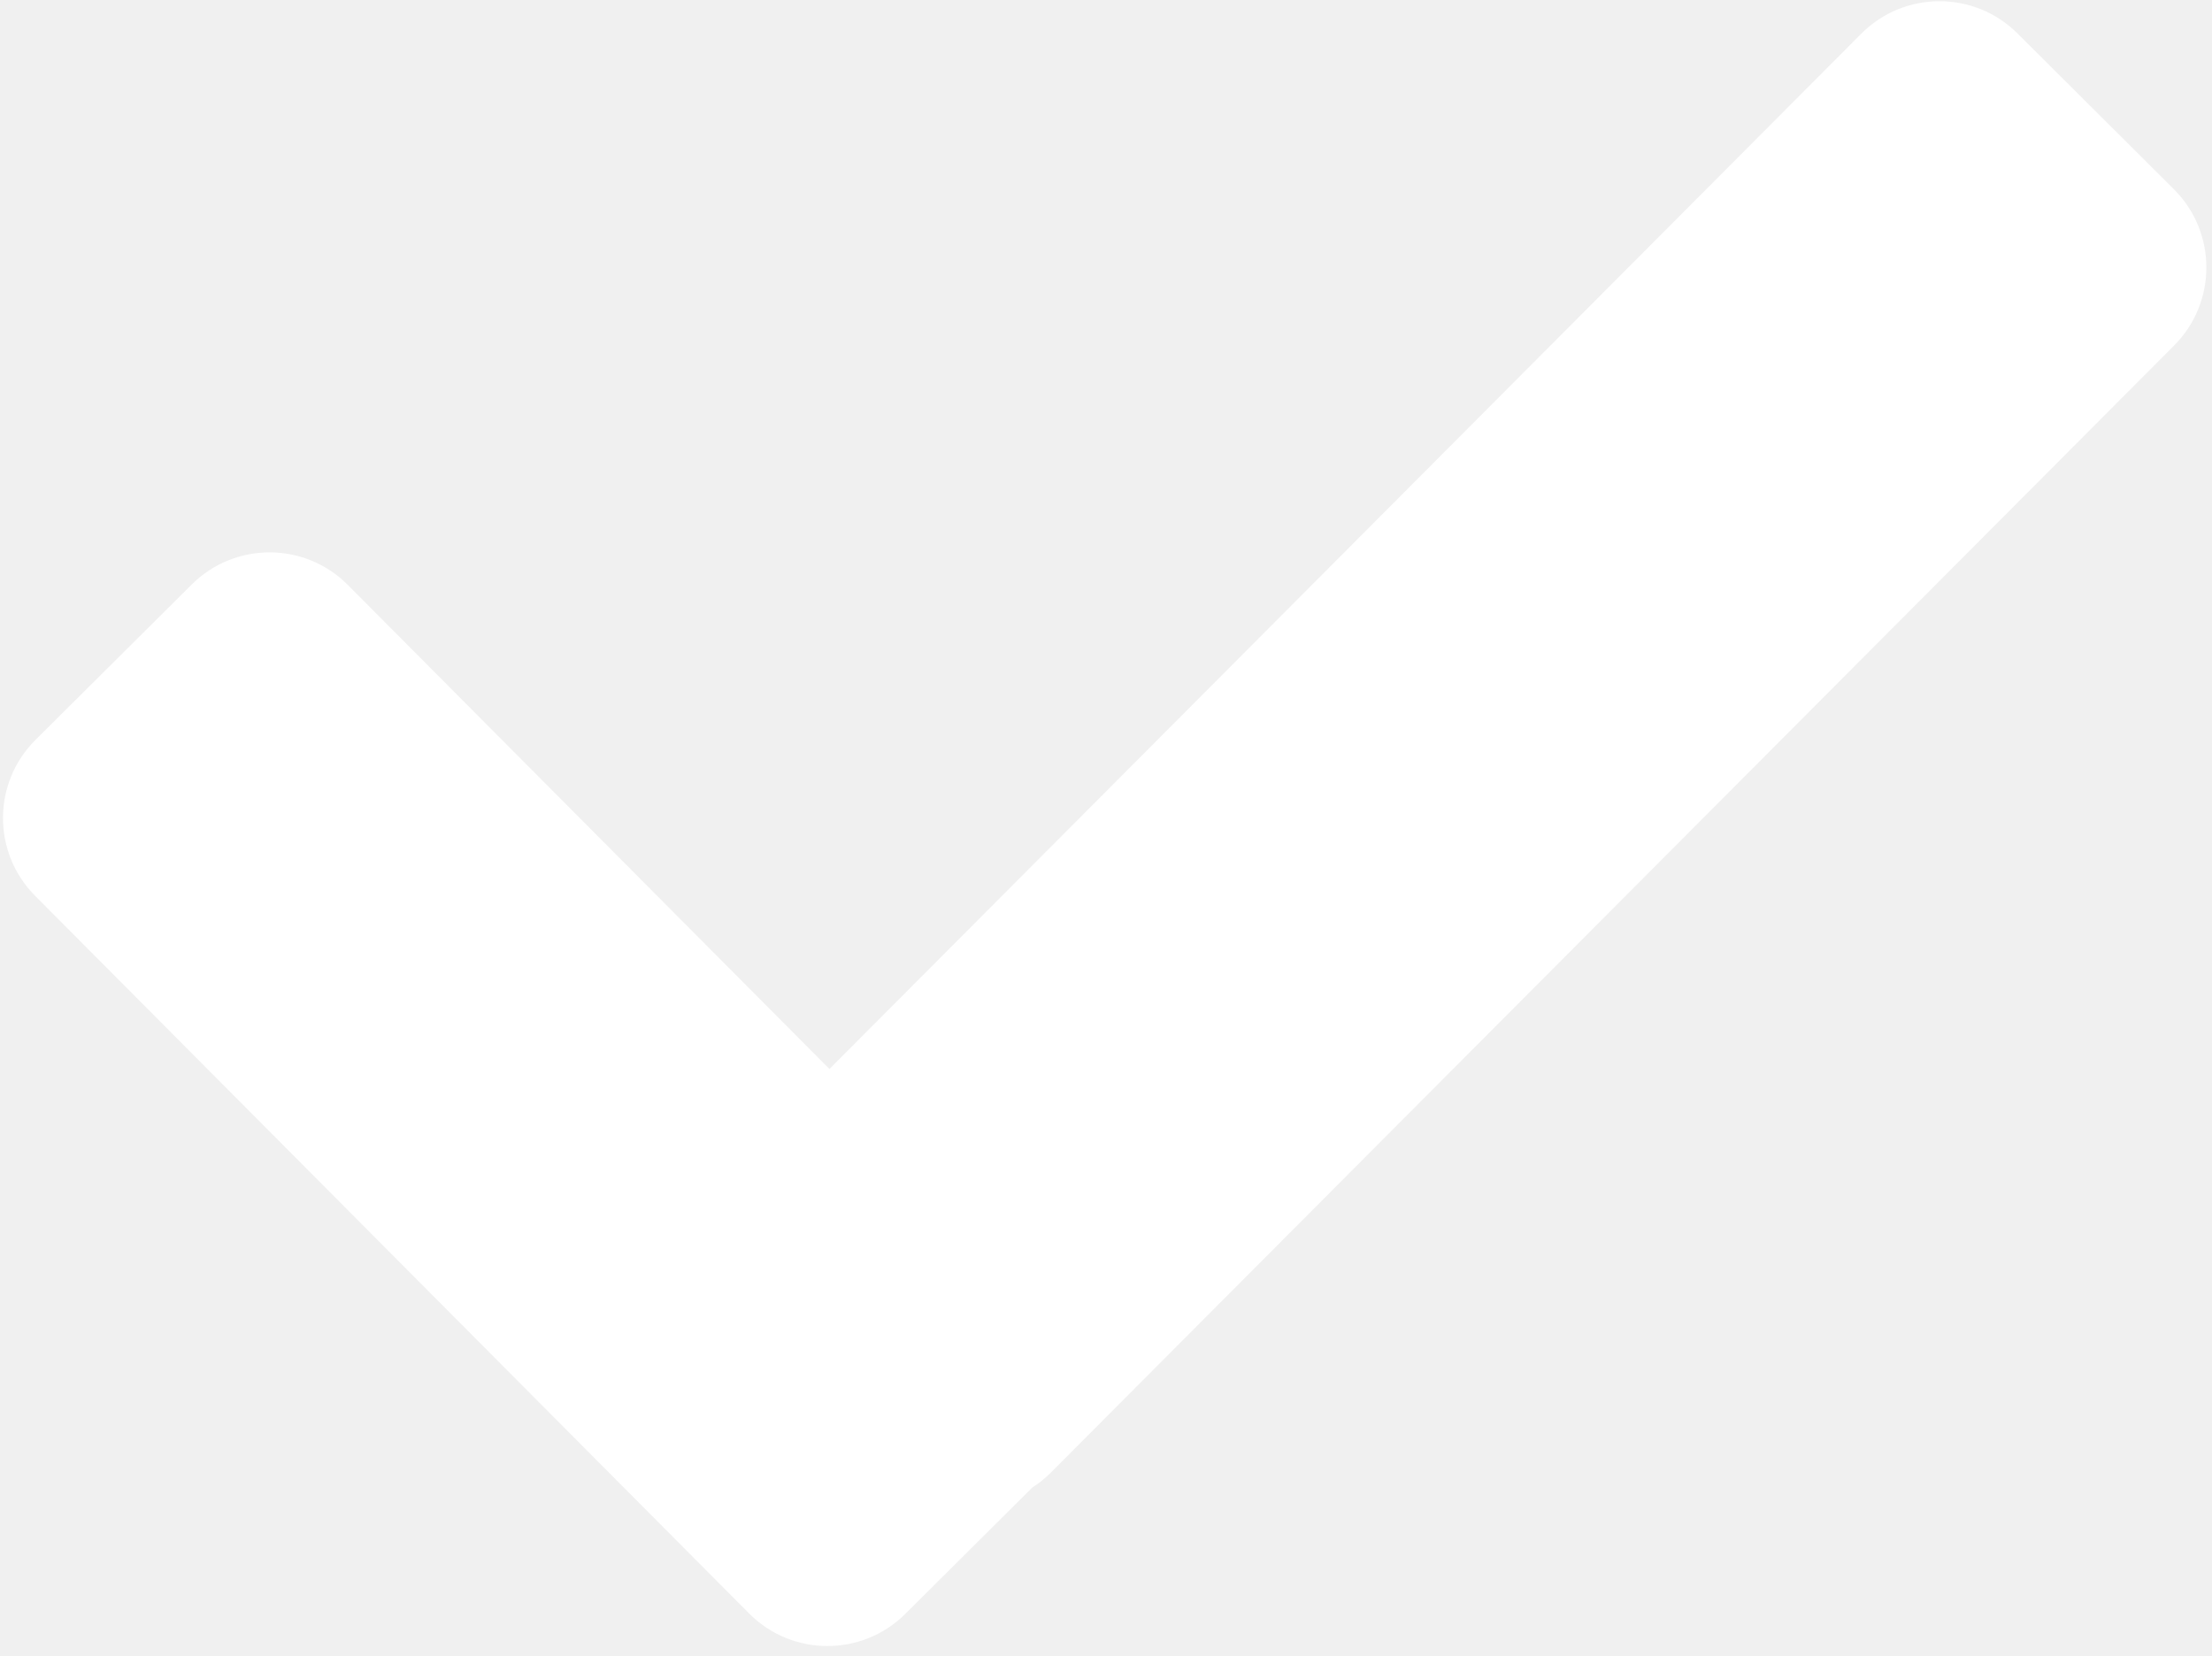
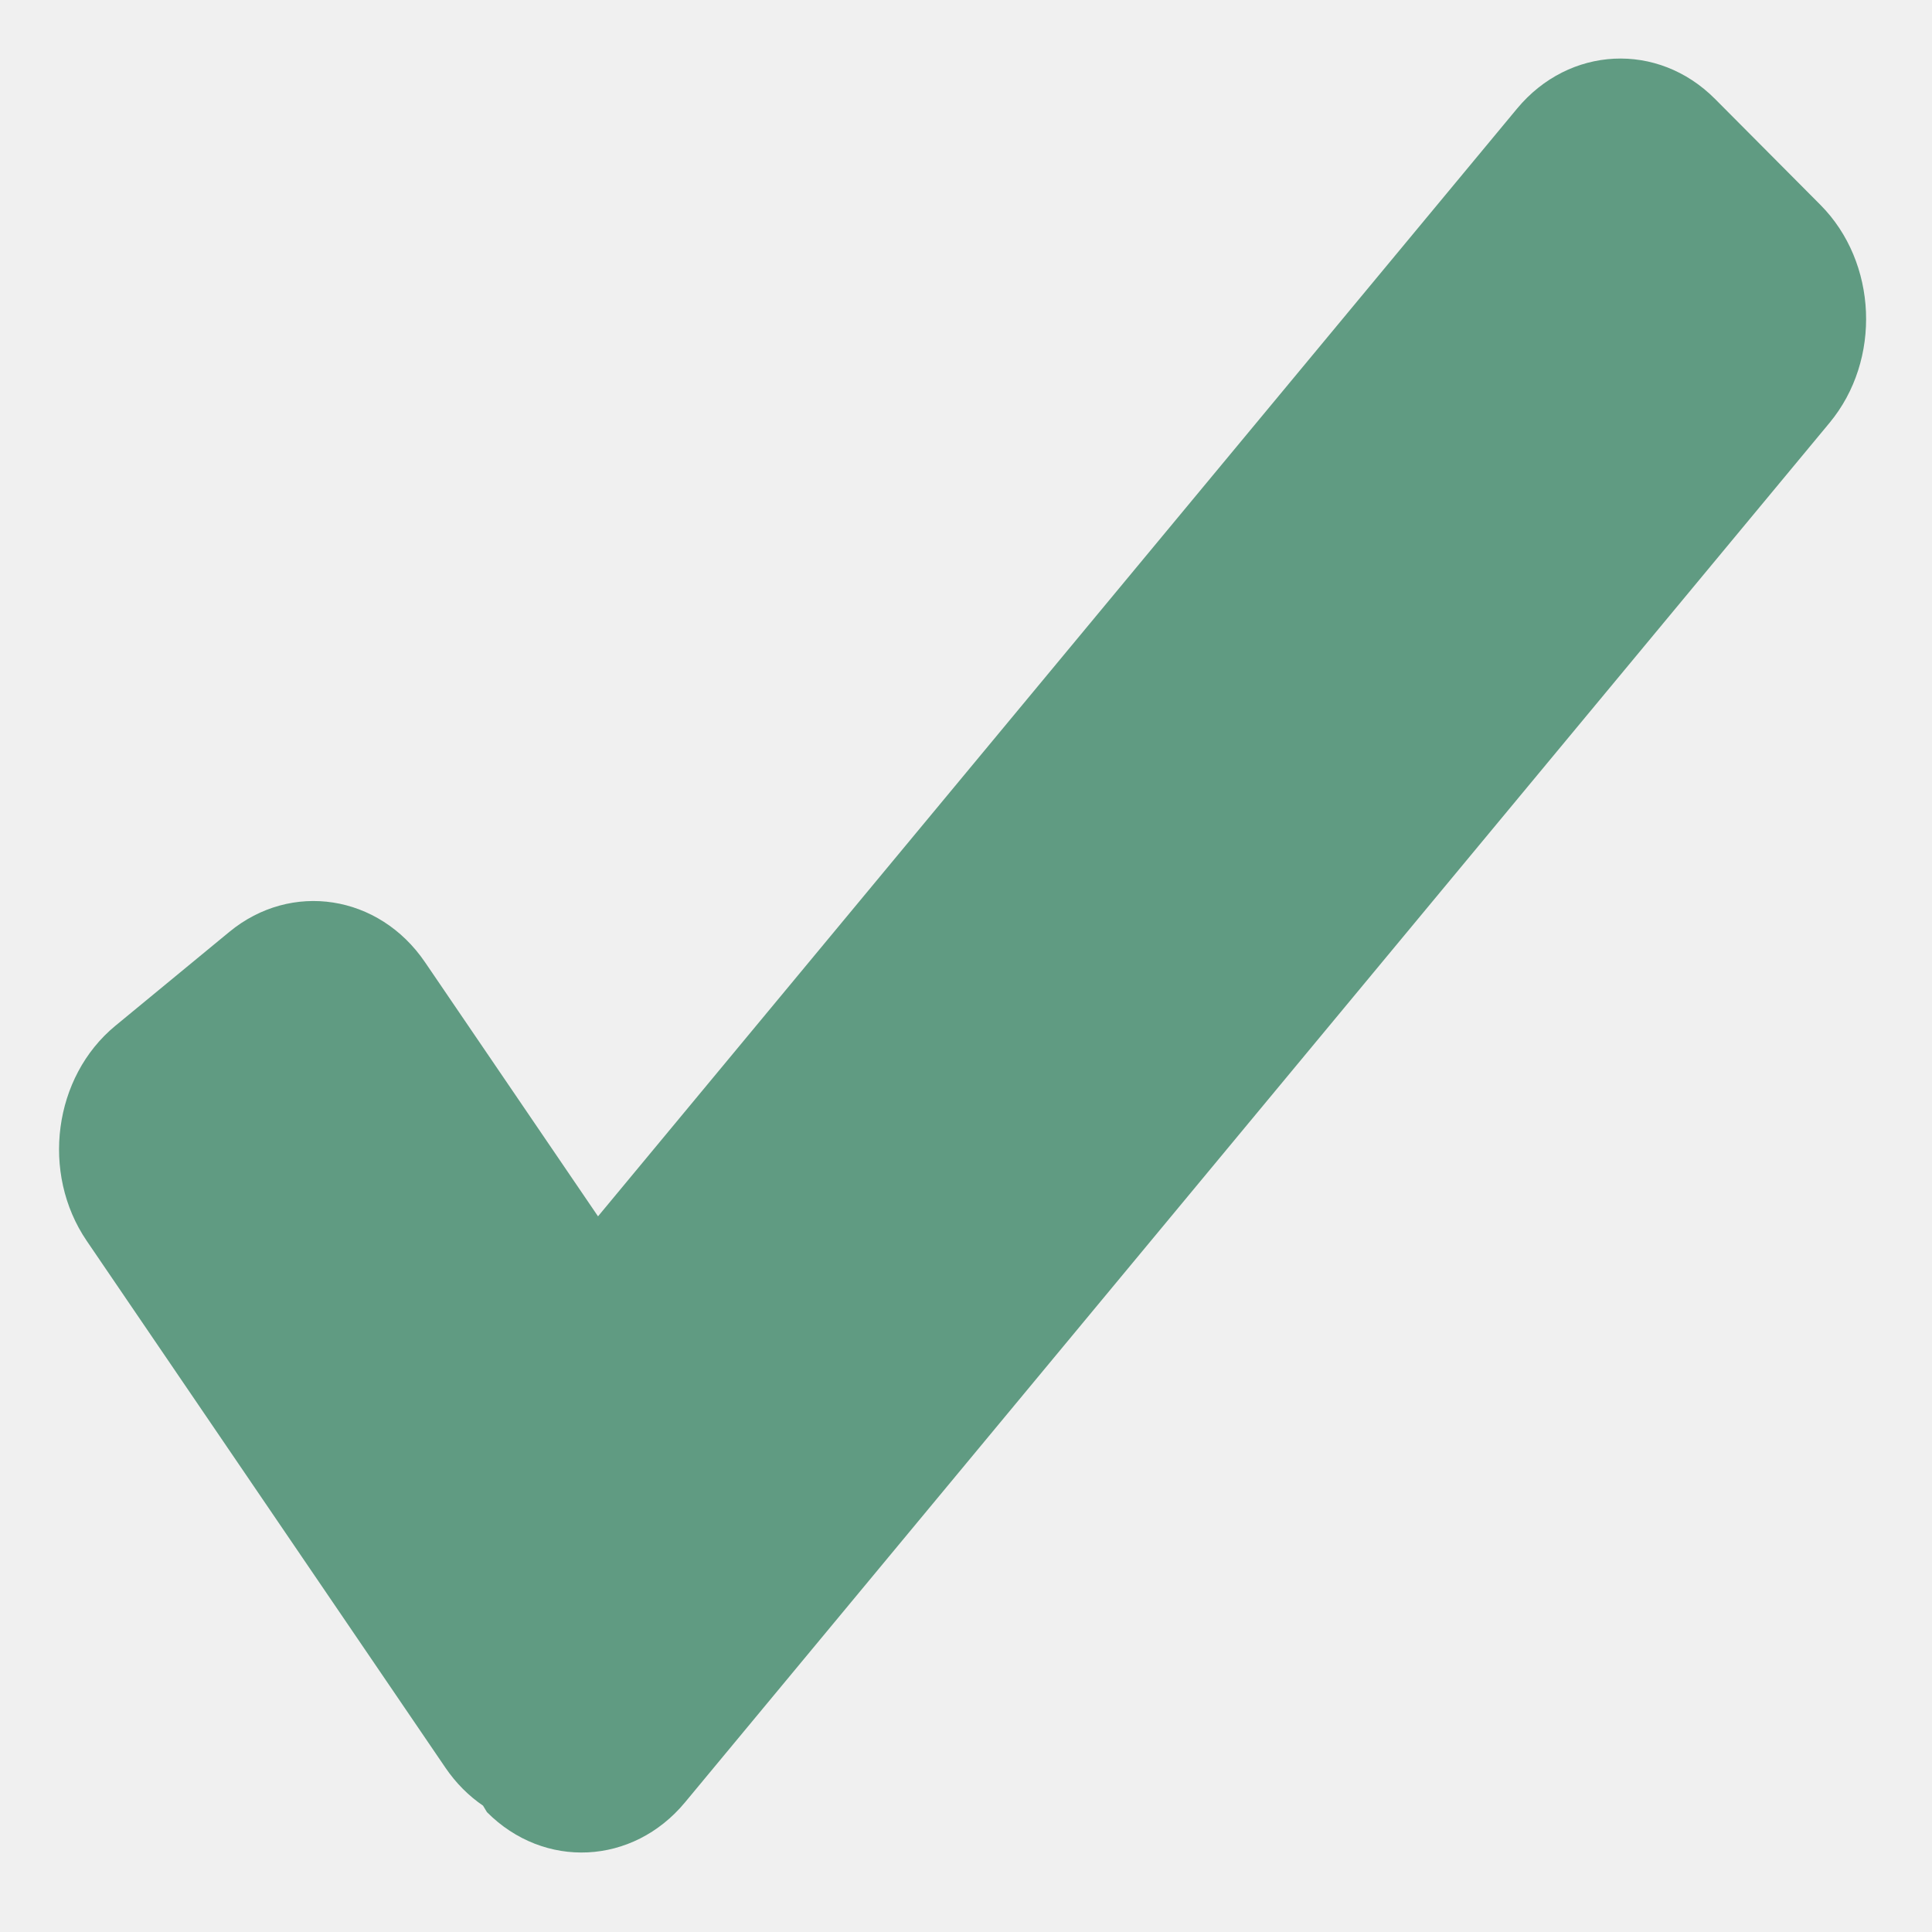
- <svg xmlns="http://www.w3.org/2000/svg" width="100%" height="100%" viewBox="0 0 207 155" version="1.1" xml:space="preserve" style="fill-rule:evenodd;clip-rule:evenodd;stroke-linejoin:round;stroke-miterlimit:2;">
-   <path d="M77.62,100.058l-45.079,-45.317c-4.017,-4.037 -10.554,-4.054 -14.592,-0.037l-14.629,14.55c-4.037,4.017 -4.054,10.554 -0.037,14.592l66.829,67.183c4.017,4.037 10.554,4.054 14.592,0.042l11.9,-11.838c0.62,-0.4 1.204,-0.867 1.745,-1.408l105.113,-105.492c4.025,-4.042 4.012,-10.592 -0.025,-14.617l-14.646,-14.591c-4.037,-4.025 -10.587,-4.013 -14.612,0.029l-96.559,96.904Z" style="fill:#fff;" />
+ <svg xmlns="http://www.w3.org/2000/svg" width="100%" height="100%" viewBox="0 0 80 80" version="1.1" xml:space="preserve" style="fill-rule:evenodd;clip-rule:evenodd;stroke-linejoin:round;stroke-miterlimit:2;">
+   <path d="M24.763,50.366l-7.164,-10.523c-1.909,-2.804 -5.539,-3.367 -8.102,-1.256l-4.722,3.89c-2.562,2.111 -3.093,6.101 -1.184,8.905l14.849,21.809c0.44,0.648 0.972,1.175 1.562,1.578l0.161,0.267c2.367,2.379 6.041,2.199 8.2,-0.402l47.395,-57.126c2.158,-2.602 1.988,-6.645 -0.379,-9.025l-4.363,-4.386c-2.367,-2.379 -6.041,-2.199 -8.2,0.403l-38.053,45.866Z" style="fill:#609B82;" />
</svg>
